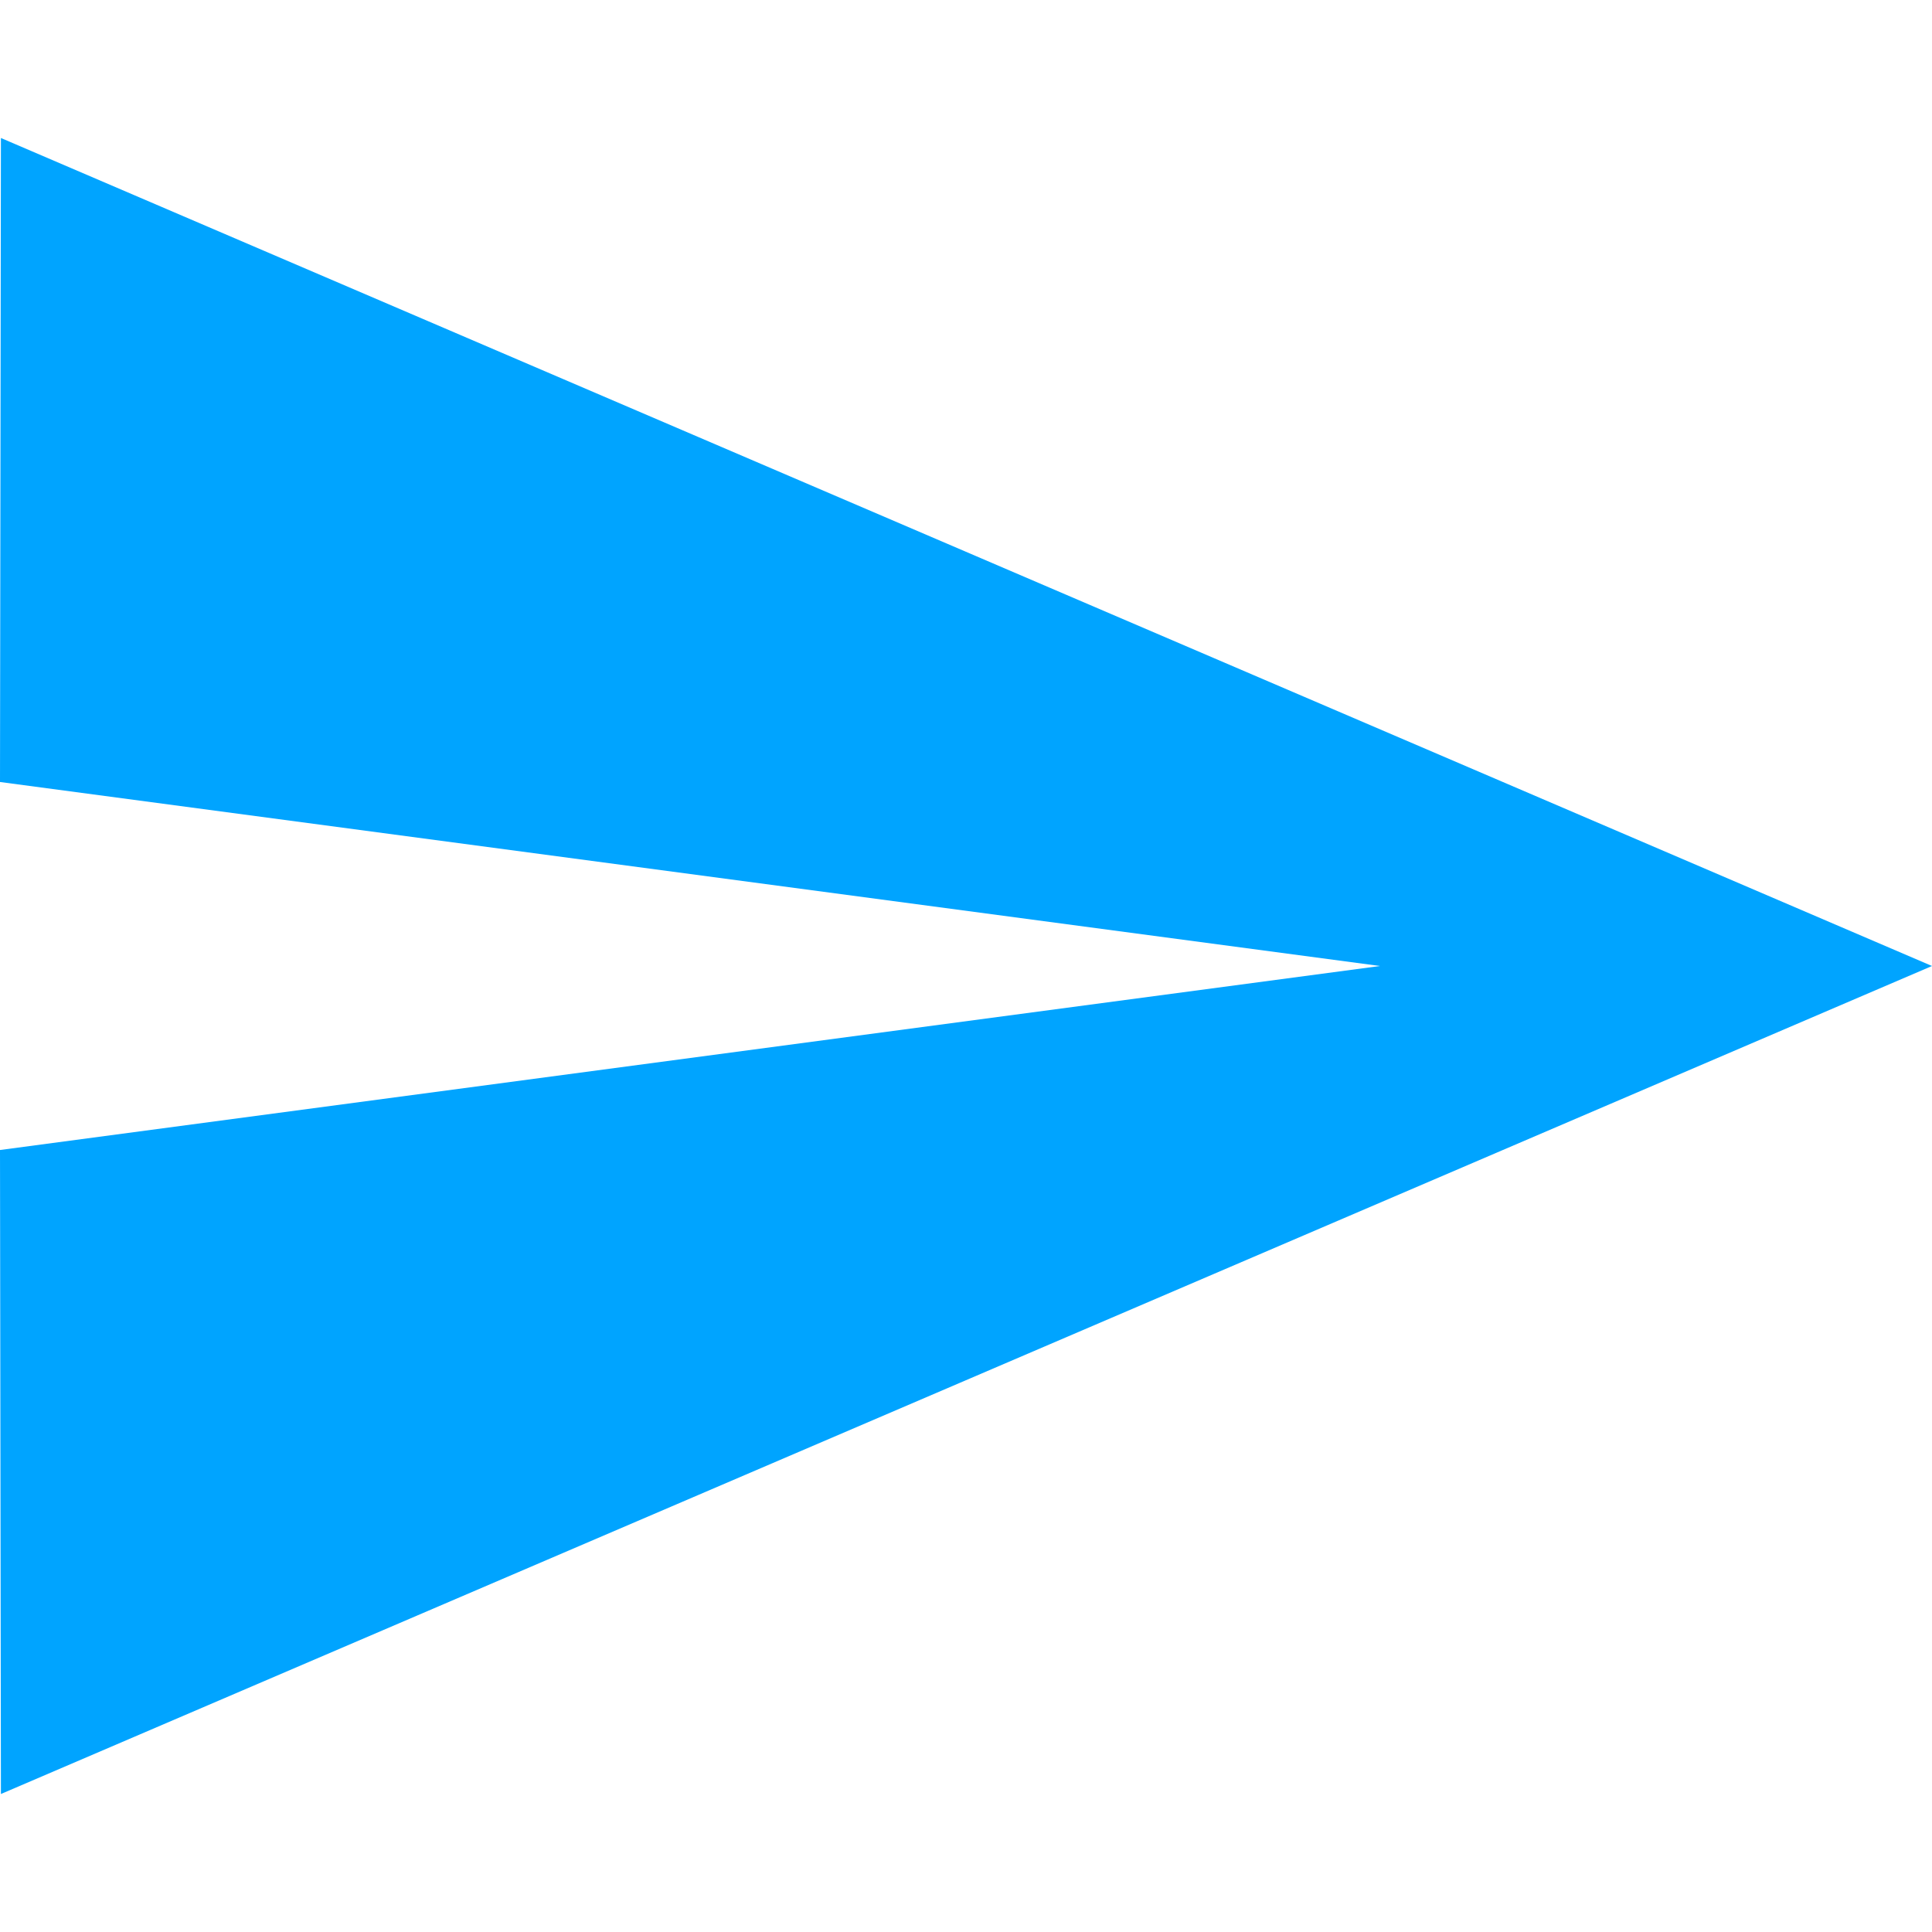
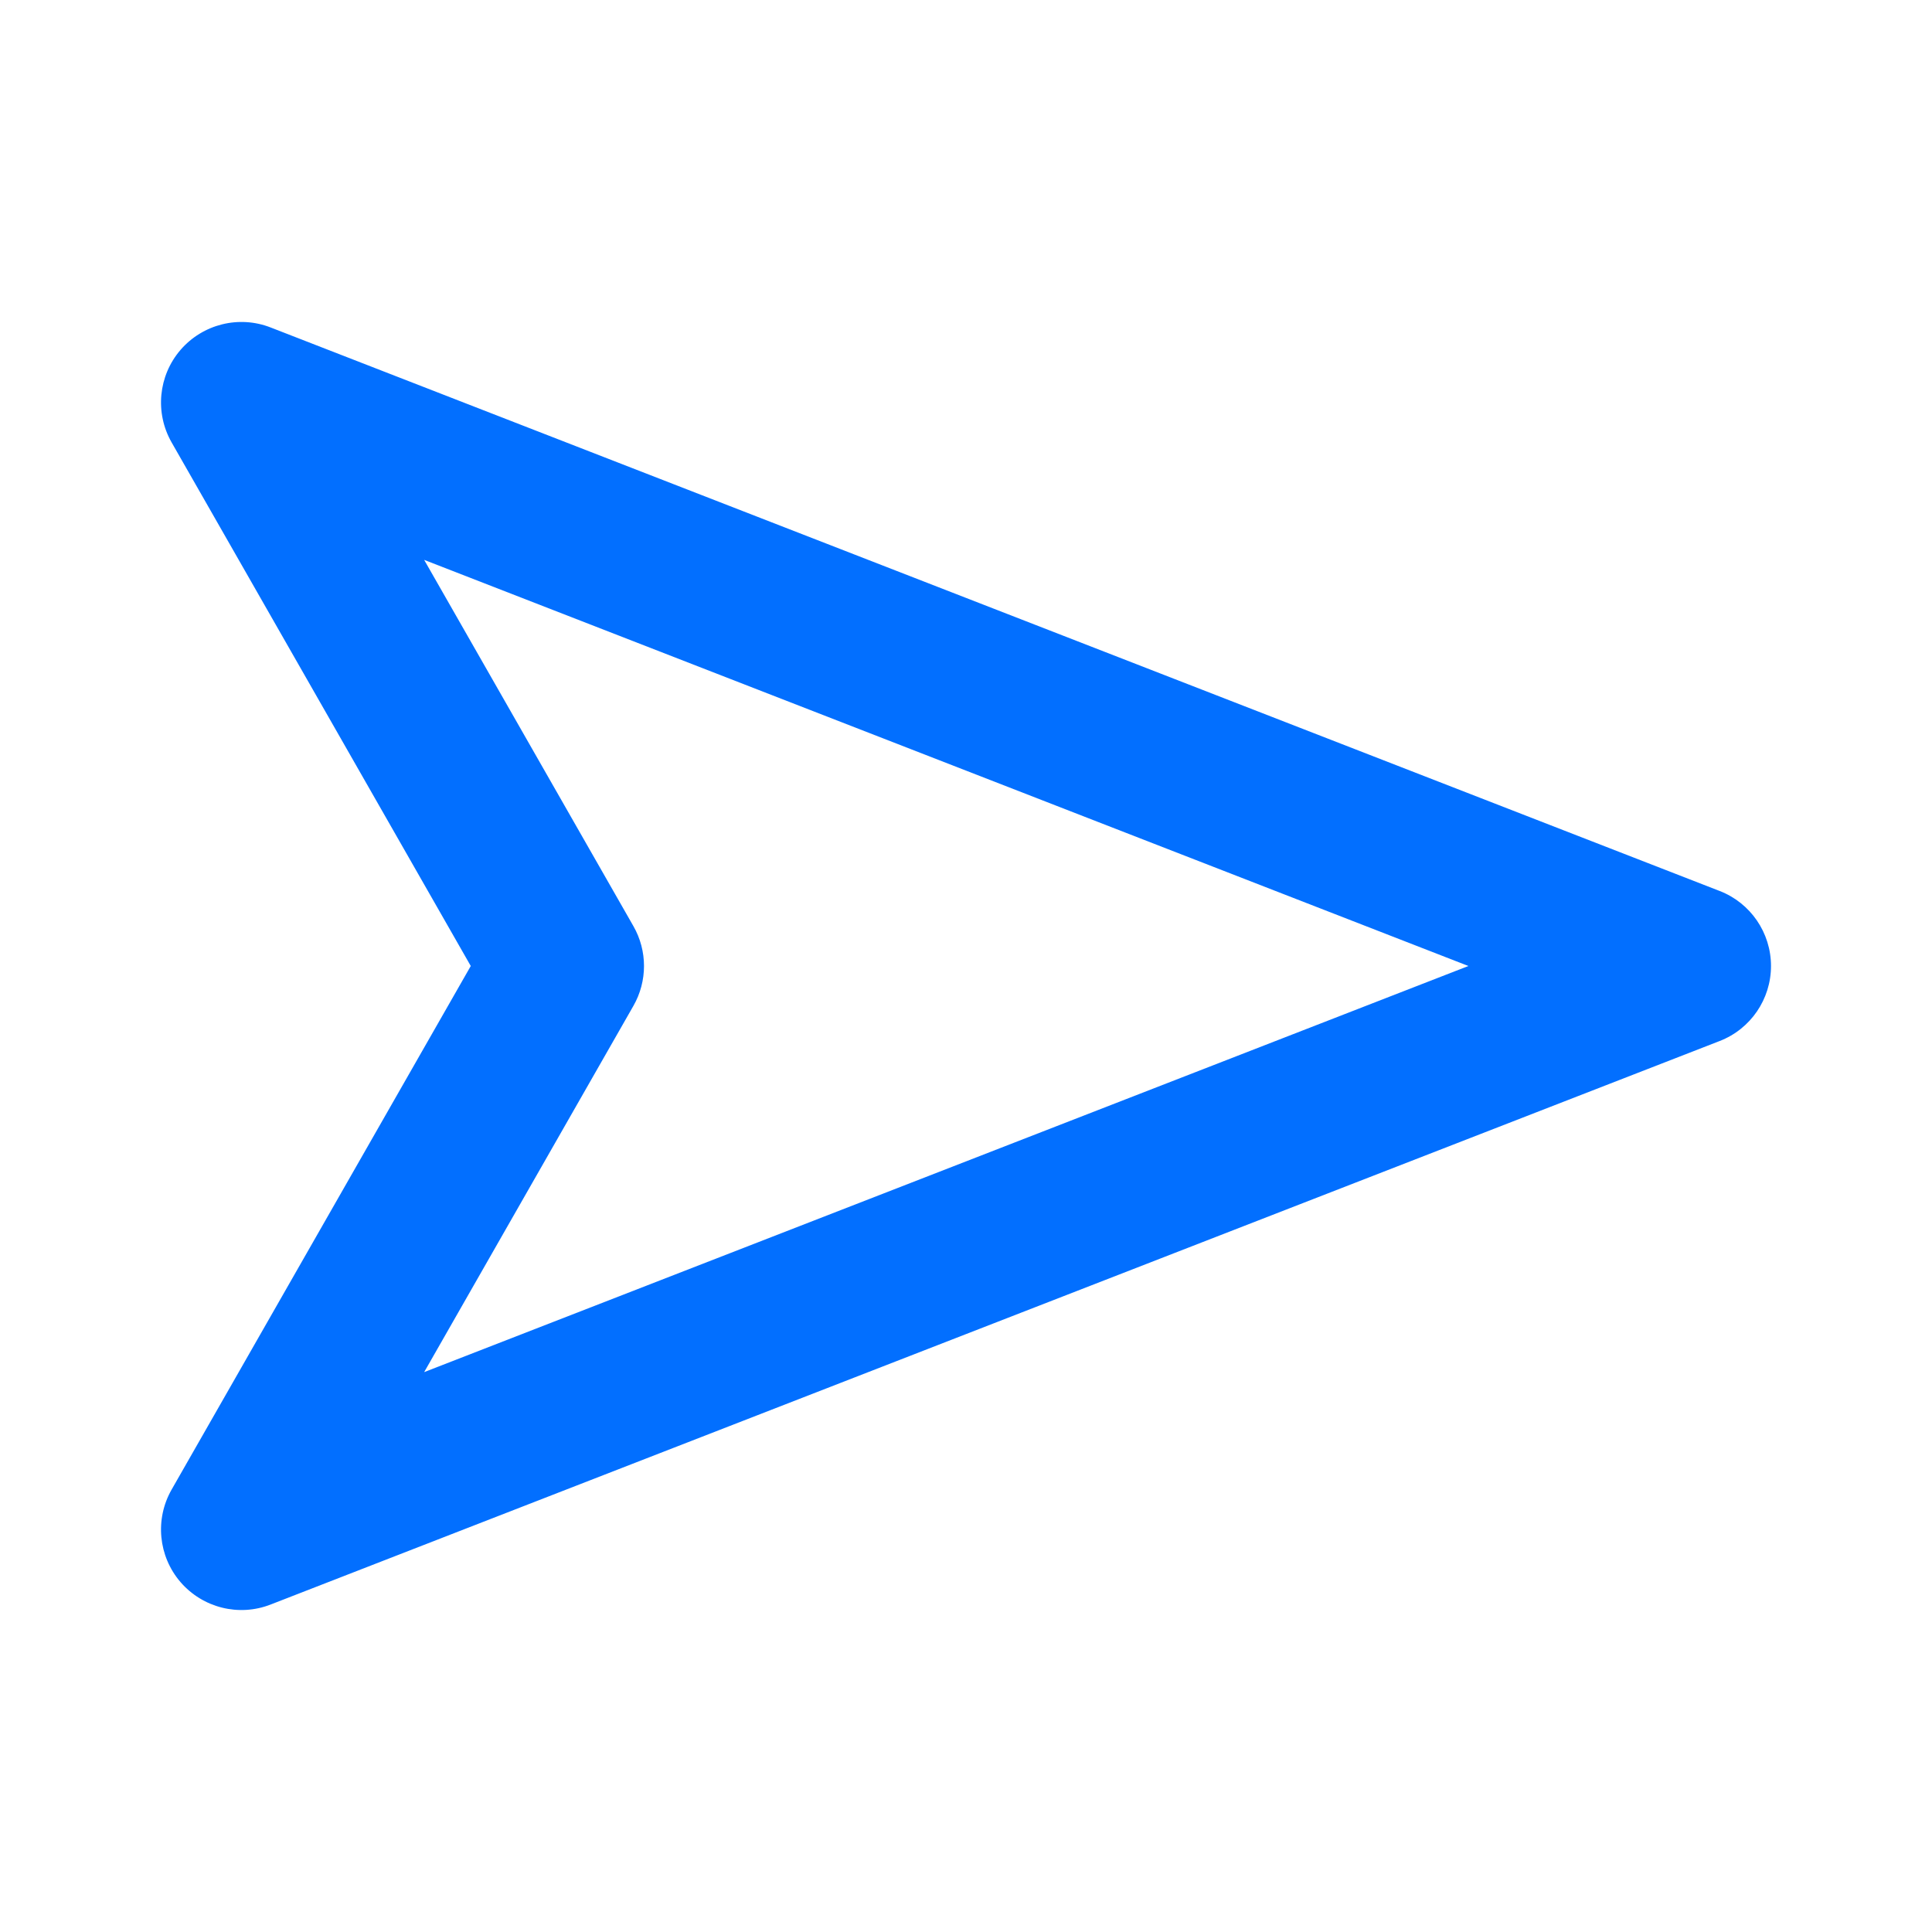
- <svg xmlns="http://www.w3.org/2000/svg" version="1.1" id="Capa_1" x="0px" y="0px" viewBox="0 0 448 448" style="enable-background:new 0 0 448 448;" xml:space="preserve">
-   <g>
-     <g>
-       <polygon fill="#00A4FF" points="0.213,32 0,181.333 320,224 0,266.667 0.213,416 448,224   " />
-     </g>
-   </g>
-   <g>
- </g>
-   <g>
- </g>
-   <g>
- </g>
-   <g>
- </g>
-   <g>
- </g>
-   <g>
- </g>
-   <g>
- </g>
-   <g>
- </g>
-   <g>
- </g>
-   <g>
- </g>
-   <g>
- </g>
-   <g>
- </g>
-   <g>
- </g>
-   <g>
- </g>
-   <g>
- </g>
+ <svg xmlns="http://www.w3.org/2000/svg" id="svg6" clip-rule="evenodd" fill-rule="evenodd" height="512" stroke-linejoin="round" stroke-miterlimit="2" viewBox="0 0 24 24" width="512">
+   <path fill="#026FFF" id="path2" d="m5.848 12-3.716-6.504c-.21-.368-.166-.828.11-1.149.277-.321.726-.433 1.12-.279l18 7c.385.149.638.52.638.932s-.253.783-.638.932l-18 7c-.394.154-.843.042-1.12-.279-.276-.321-.32-.781-.11-1.149zm-.579-5.045 2.599 4.549c.176.307.176.685 0 .992l-2.599 4.549 12.972-5.045z" />
</svg>
